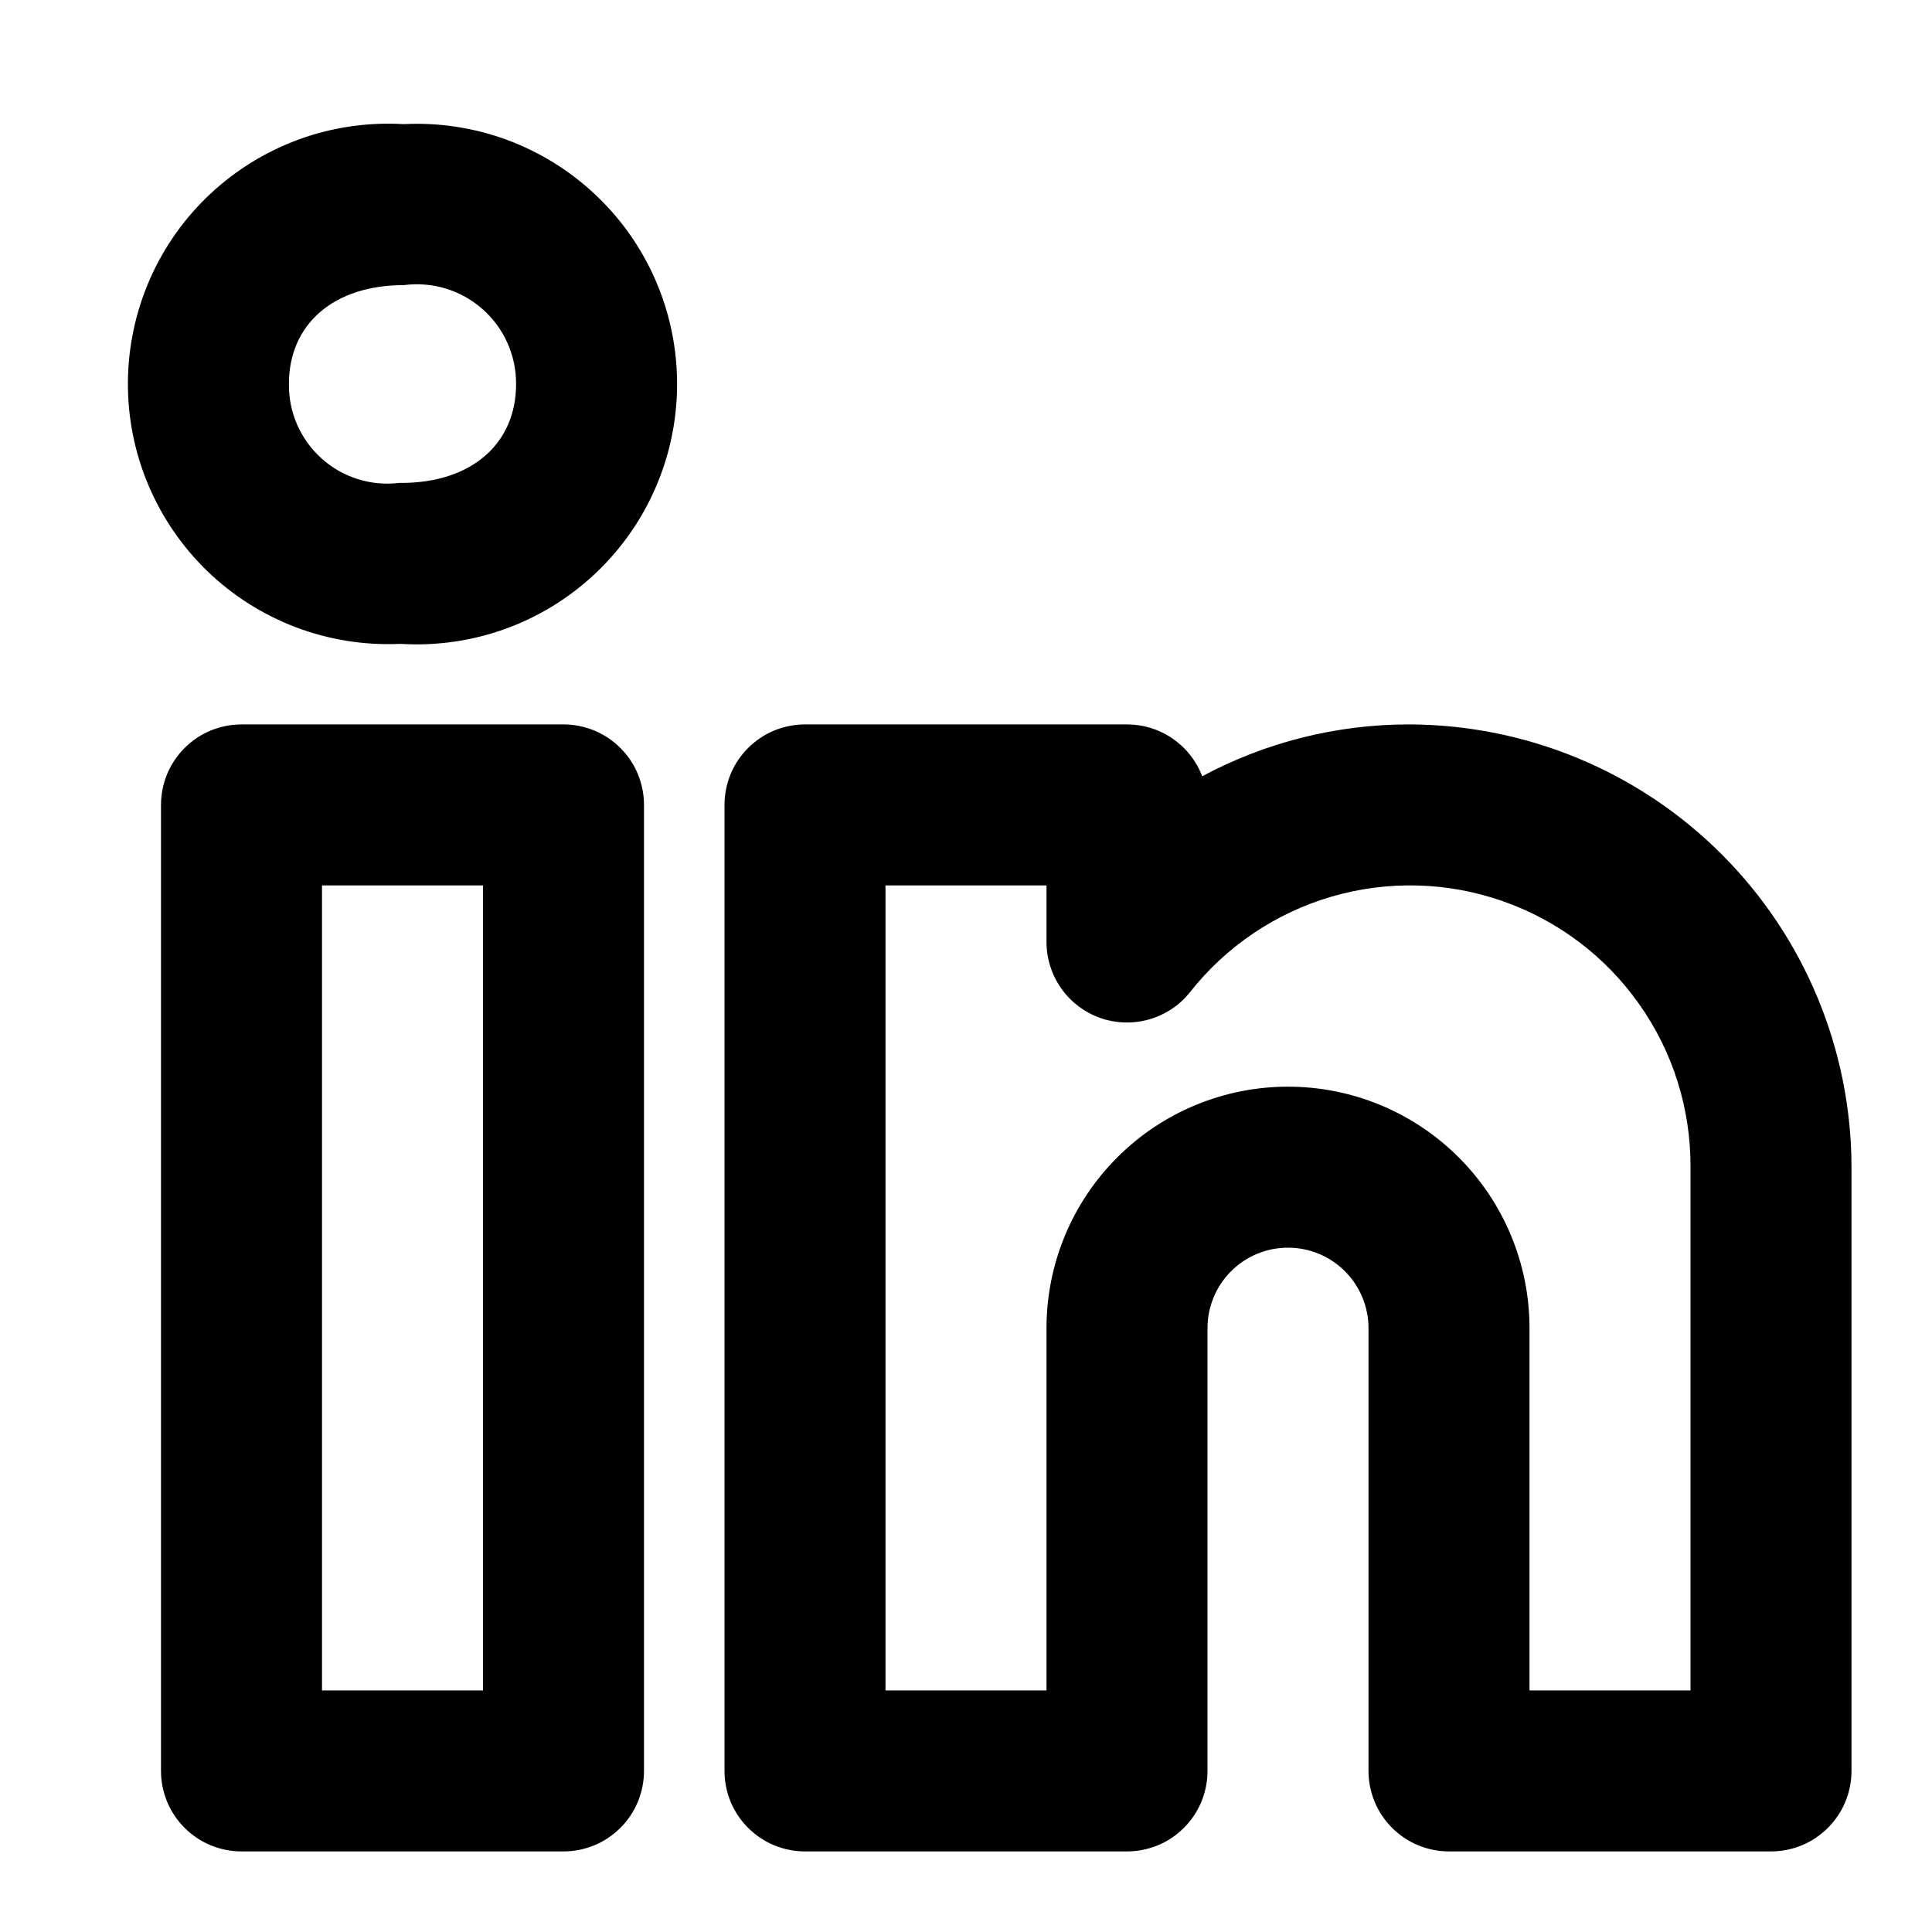
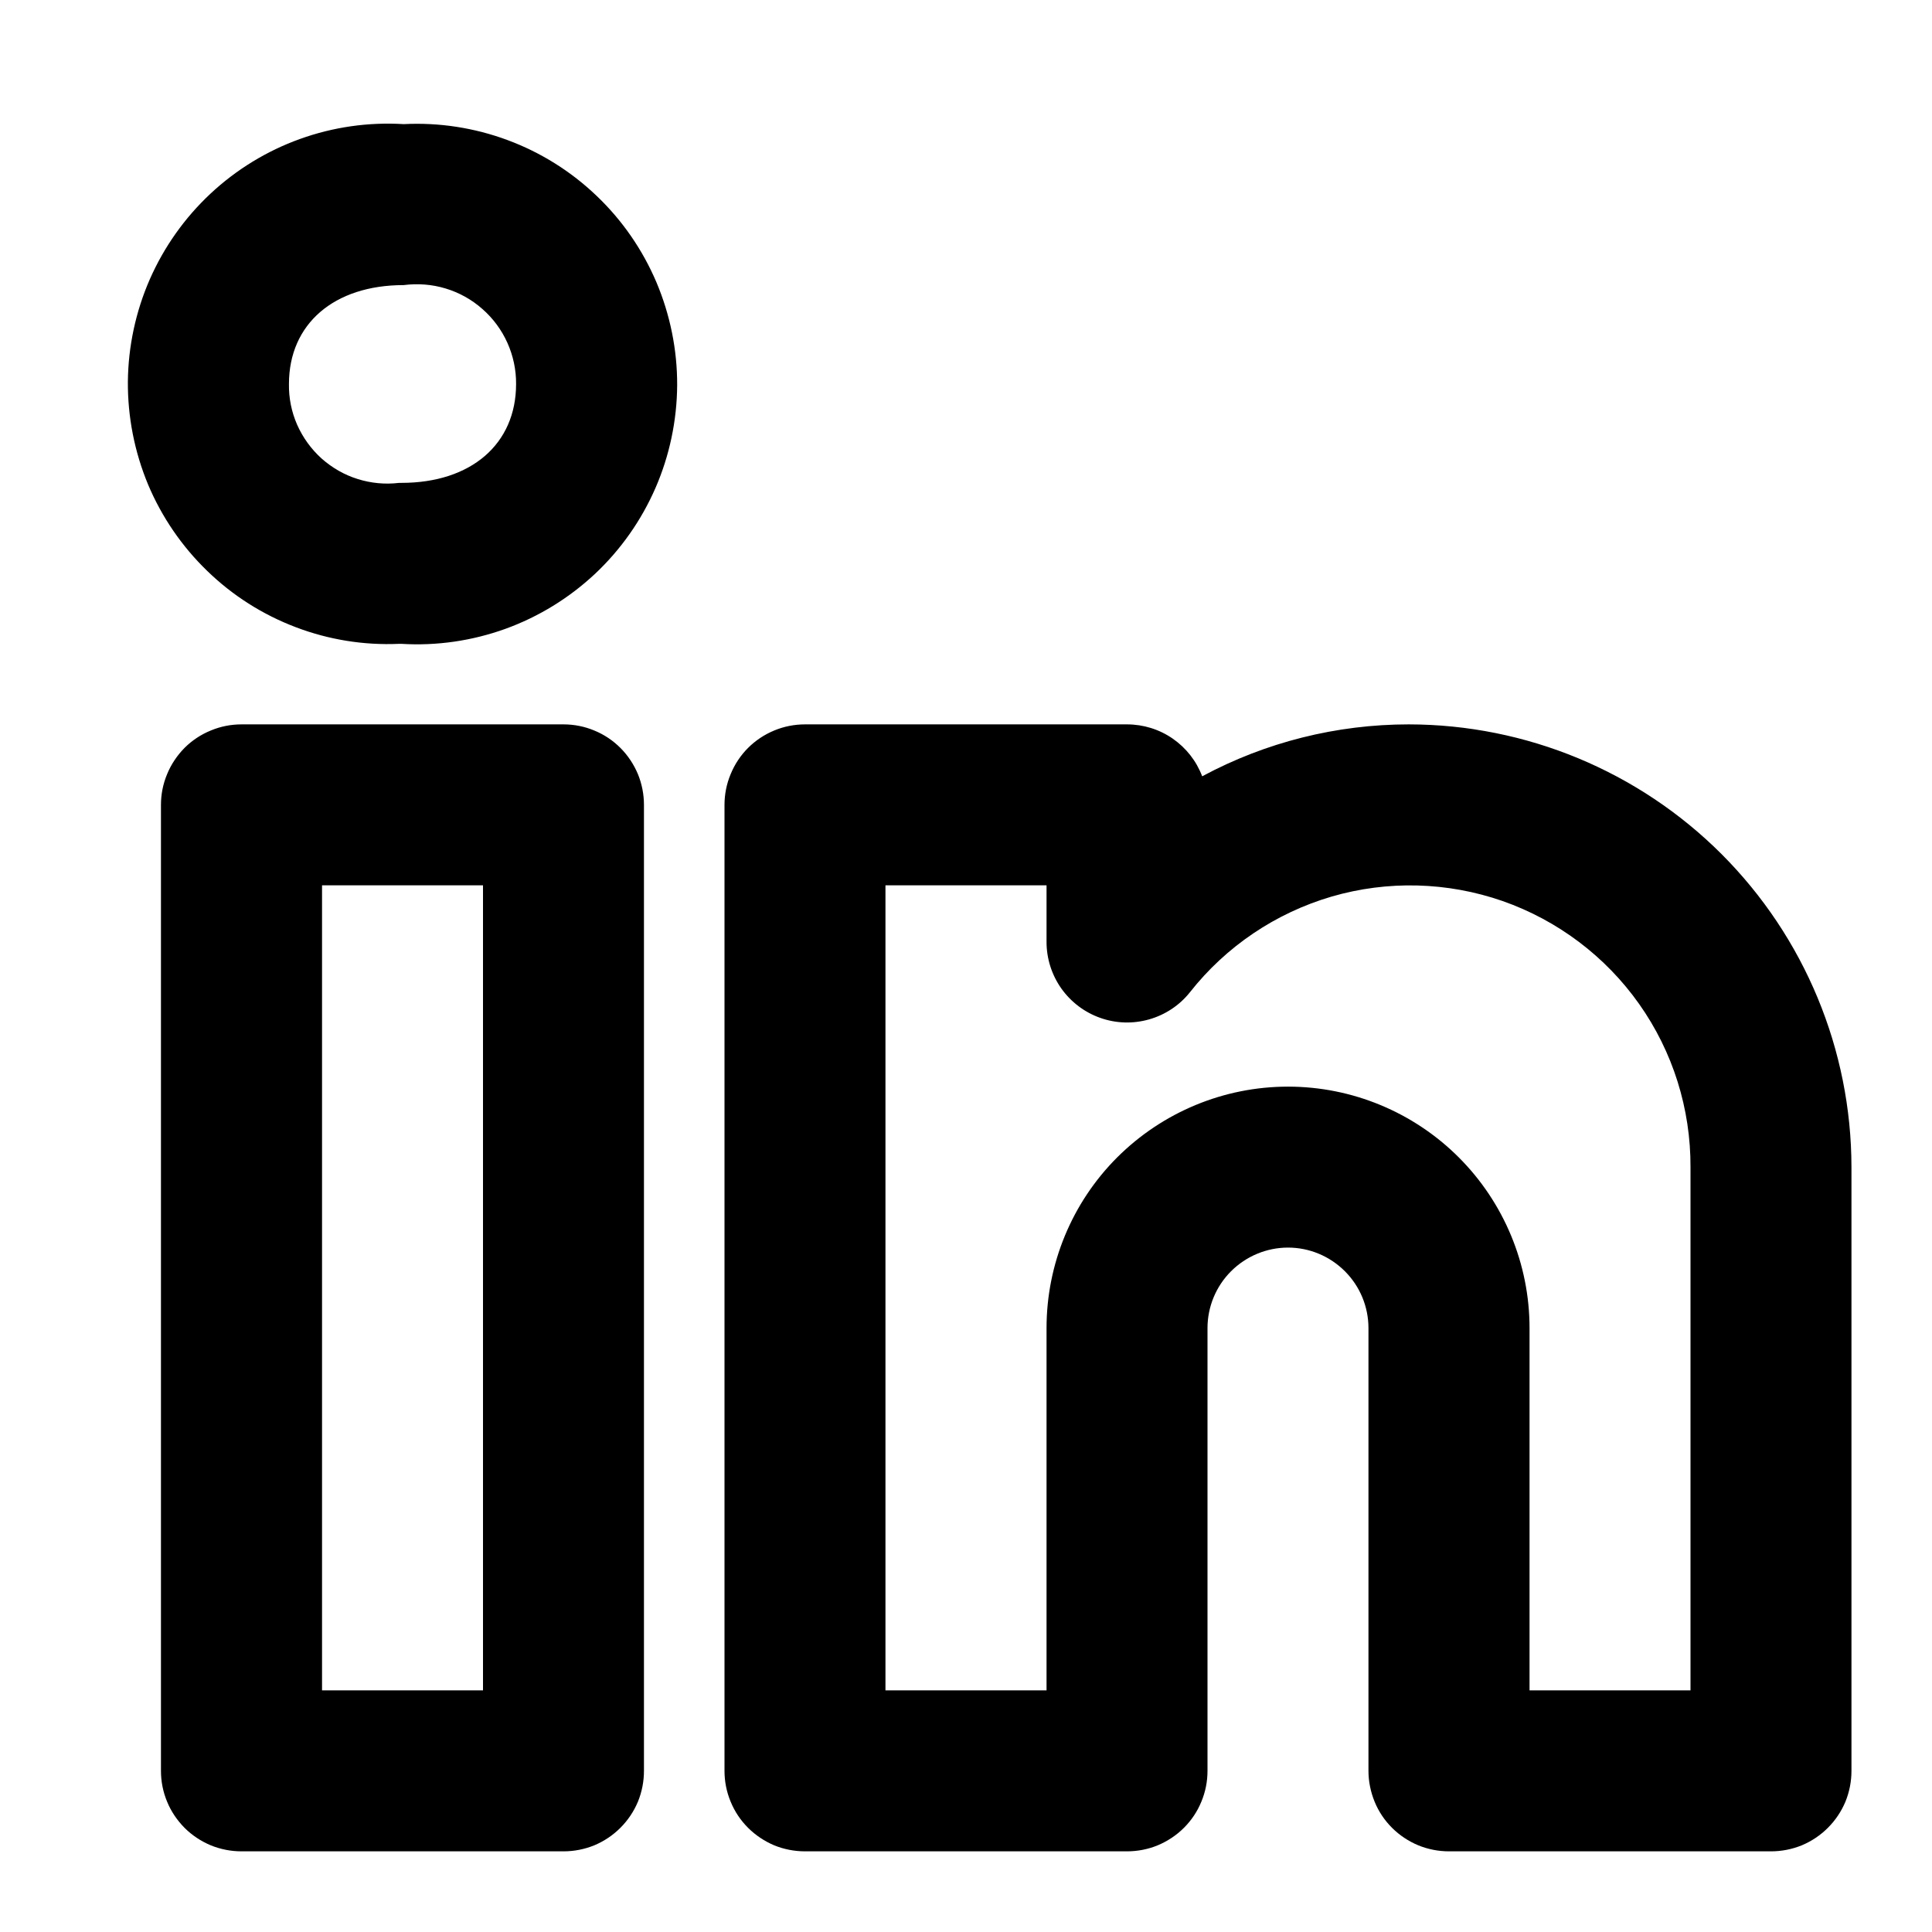
- <svg xmlns="http://www.w3.org/2000/svg" width="24" height="24" viewBox="0 0 24 24" fill="none">
-   <path d="M17.5 8.999C16.605 8.999 15.723 9.22 14.934 9.643C14.863 9.454 14.735 9.291 14.568 9.176C14.401 9.06 14.203 8.999 14 8.999H10C9.869 8.999 9.739 9.025 9.617 9.075C9.496 9.125 9.386 9.199 9.293 9.292C9.2 9.385 9.126 9.495 9.076 9.616C9.026 9.738 9 9.868 9 9.999V21.999C9 22.13 9.026 22.26 9.076 22.382C9.126 22.503 9.2 22.613 9.293 22.706C9.386 22.799 9.496 22.873 9.617 22.923C9.739 22.973 9.869 22.999 10 22.999H14C14.131 22.999 14.261 22.973 14.383 22.923C14.504 22.873 14.614 22.799 14.707 22.706C14.8 22.613 14.874 22.503 14.924 22.382C14.974 22.26 15 22.13 15 21.999V16.499C15 16.234 15.105 15.979 15.293 15.792C15.48 15.604 15.735 15.499 16 15.499C16.265 15.499 16.52 15.604 16.707 15.792C16.895 15.979 17 16.234 17 16.499V21.999C17 22.13 17.026 22.26 17.076 22.382C17.126 22.503 17.2 22.613 17.293 22.706C17.386 22.799 17.496 22.873 17.617 22.923C17.739 22.973 17.869 22.999 18 22.999H22C22.131 22.999 22.261 22.973 22.383 22.923C22.504 22.873 22.614 22.799 22.707 22.706C22.8 22.613 22.874 22.503 22.924 22.382C22.974 22.26 23 22.13 23 21.999V14.499C22.998 13.041 22.418 11.643 21.387 10.612C20.356 9.581 18.958 9.001 17.5 8.999ZM21 20.999H19V16.499C19 15.703 18.684 14.94 18.121 14.378C17.559 13.815 16.796 13.499 16 13.499C15.204 13.499 14.441 13.815 13.879 14.378C13.316 14.94 13 15.703 13 16.499V20.999H11V10.999H13V11.702C13 11.909 13.065 12.111 13.184 12.28C13.304 12.449 13.474 12.577 13.669 12.646C13.865 12.714 14.077 12.72 14.276 12.663C14.475 12.606 14.652 12.489 14.781 12.327C15.23 11.757 15.846 11.341 16.542 11.138C17.238 10.935 17.981 10.954 18.666 11.194C19.351 11.433 19.944 11.88 20.362 12.473C20.781 13.065 21.004 13.774 21 14.499V20.999ZM7 8.999H3C2.869 8.999 2.739 9.025 2.617 9.075C2.496 9.125 2.386 9.199 2.293 9.292C2.2 9.385 2.126 9.495 2.076 9.616C2.026 9.738 2 9.868 2 9.999V21.999C2 22.13 2.026 22.26 2.076 22.382C2.126 22.503 2.2 22.613 2.293 22.706C2.386 22.799 2.496 22.873 2.617 22.923C2.739 22.973 2.869 22.999 3 22.999H7C7.131 22.999 7.261 22.973 7.383 22.923C7.504 22.873 7.614 22.799 7.707 22.706C7.8 22.613 7.874 22.503 7.924 22.382C7.974 22.26 8 22.13 8 21.999V9.999C8 9.868 7.974 9.738 7.924 9.616C7.874 9.495 7.8 9.385 7.707 9.292C7.614 9.199 7.504 9.125 7.383 9.075C7.261 9.025 7.131 8.999 7 8.999ZM6 20.999H4V10.999H6V20.999ZM5.015 1.542C4.577 1.516 4.139 1.579 3.726 1.727C3.314 1.876 2.936 2.107 2.615 2.406C2.295 2.705 2.038 3.066 1.862 3.468C1.686 3.869 1.593 4.302 1.589 4.741C1.585 5.179 1.67 5.614 1.84 6.018C2.009 6.422 2.259 6.788 2.574 7.093C2.889 7.398 3.263 7.635 3.673 7.791C4.083 7.947 4.52 8.017 4.958 7.999H4.986C5.425 8.025 5.865 7.961 6.278 7.812C6.691 7.662 7.07 7.43 7.39 7.129C7.711 6.828 7.967 6.465 8.142 6.062C8.318 5.659 8.409 5.225 8.411 4.785C8.413 4.346 8.326 3.91 8.154 3.506C7.982 3.101 7.729 2.736 7.411 2.433C7.093 2.129 6.717 1.894 6.305 1.74C5.893 1.587 5.454 1.52 5.015 1.542H5.015ZM4.986 5.999H4.958C4.785 6.02 4.61 6.004 4.443 5.951C4.277 5.899 4.124 5.812 3.995 5.695C3.865 5.579 3.762 5.436 3.692 5.277C3.622 5.117 3.587 4.945 3.589 4.77C3.589 4.024 4.148 3.542 5.015 3.542C5.189 3.519 5.367 3.533 5.536 3.584C5.704 3.635 5.86 3.722 5.992 3.838C6.125 3.955 6.231 4.098 6.303 4.259C6.375 4.42 6.412 4.594 6.411 4.77C6.411 5.517 5.852 5.999 4.986 5.999Z" fill="black" />
+ <svg xmlns="http://www.w3.org/2000/svg" width="16" height="16" viewBox="0 0 16 16" fill="none">
+   <path d="M11.667 5.999C11.07 5.999 10.482 6.146 9.956 6.429C9.908 6.302 9.823 6.194 9.712 6.117C9.601 6.04 9.469 5.999 9.333 5.999H6.667C6.579 5.999 6.492 6.016 6.411 6.05C6.331 6.083 6.257 6.132 6.195 6.194C6.133 6.256 6.084 6.33 6.051 6.411C6.017 6.492 6 6.578 6 6.666V14.666C6 14.753 6.017 14.84 6.051 14.921C6.084 15.002 6.133 15.075 6.195 15.137C6.257 15.199 6.331 15.248 6.411 15.282C6.492 15.315 6.579 15.332 6.667 15.332H9.333C9.421 15.332 9.508 15.315 9.588 15.282C9.669 15.248 9.743 15.199 9.805 15.137C9.867 15.075 9.916 15.002 9.949 14.921C9.983 14.84 10 14.753 10 14.666V10.999C10 10.822 10.07 10.653 10.195 10.528C10.32 10.403 10.49 10.332 10.667 10.332C10.844 10.332 11.013 10.403 11.138 10.528C11.263 10.653 11.333 10.822 11.333 10.999V14.666C11.333 14.753 11.351 14.84 11.384 14.921C11.417 15.002 11.466 15.075 11.528 15.137C11.59 15.199 11.664 15.248 11.745 15.282C11.826 15.315 11.912 15.332 12 15.332H14.667C14.754 15.332 14.841 15.315 14.922 15.282C15.003 15.248 15.076 15.199 15.138 15.137C15.2 15.075 15.249 15.002 15.283 14.921C15.316 14.84 15.333 14.753 15.333 14.666V9.666C15.332 8.694 14.945 7.762 14.258 7.074C13.571 6.387 12.639 6 11.667 5.999V5.999ZM14 13.999H12.667V10.999C12.667 10.469 12.456 9.96 12.081 9.585C11.706 9.21 11.197 8.999 10.667 8.999C10.136 8.999 9.628 9.21 9.252 9.585C8.877 9.96 8.667 10.469 8.667 10.999V13.999H7.333V7.332H8.667V7.801C8.667 7.939 8.71 8.074 8.79 8.187C8.87 8.299 8.982 8.384 9.113 8.43C9.243 8.476 9.384 8.48 9.517 8.442C9.65 8.404 9.768 8.326 9.854 8.218C10.153 7.838 10.564 7.561 11.028 7.425C11.492 7.29 11.987 7.303 12.444 7.462C12.9 7.622 13.296 7.92 13.575 8.315C13.854 8.71 14.002 9.182 14 9.666V13.999ZM4.667 5.999H2C1.912 5.999 1.826 6.016 1.745 6.05C1.664 6.083 1.59 6.132 1.528 6.194C1.467 6.256 1.417 6.33 1.384 6.411C1.35 6.492 1.333 6.578 1.333 6.666V14.666C1.333 14.753 1.35 14.84 1.384 14.921C1.417 15.002 1.467 15.075 1.528 15.137C1.59 15.199 1.664 15.248 1.745 15.282C1.826 15.315 1.912 15.332 2 15.332H4.667C4.754 15.332 4.841 15.315 4.922 15.282C5.003 15.248 5.076 15.199 5.138 15.137C5.2 15.075 5.249 15.002 5.283 14.921C5.316 14.84 5.333 14.753 5.333 14.666V6.666C5.333 6.578 5.316 6.492 5.283 6.411C5.249 6.33 5.2 6.256 5.138 6.194C5.076 6.132 5.003 6.083 4.922 6.05C4.841 6.016 4.754 5.999 4.667 5.999V5.999ZM4 13.999H2.667V7.332H4V13.999ZM3.343 1.028C3.051 1.01 2.759 1.052 2.484 1.151C2.209 1.25 1.957 1.404 1.743 1.604C1.53 1.803 1.359 2.044 1.241 2.312C1.124 2.579 1.062 2.868 1.059 3.16C1.057 3.453 1.114 3.742 1.226 4.012C1.339 4.281 1.506 4.525 1.716 4.728C1.926 4.932 2.175 5.09 2.449 5.194C2.722 5.298 3.013 5.345 3.305 5.332H3.324C3.617 5.35 3.91 5.307 4.185 5.208C4.461 5.108 4.713 4.953 4.927 4.753C5.141 4.552 5.311 4.31 5.428 4.042C5.545 3.773 5.606 3.483 5.608 3.19C5.609 2.897 5.55 2.607 5.436 2.337C5.321 2.067 5.153 1.824 4.941 1.622C4.729 1.419 4.478 1.262 4.203 1.16C3.928 1.058 3.636 1.013 3.343 1.028H3.343ZM3.324 3.999H3.305C3.19 4.013 3.073 4.002 2.962 3.967C2.852 3.933 2.75 3.874 2.663 3.797C2.577 3.719 2.508 3.624 2.461 3.518C2.414 3.411 2.391 3.296 2.393 3.18C2.393 2.683 2.766 2.361 3.343 2.361C3.46 2.346 3.578 2.355 3.69 2.389C3.803 2.423 3.907 2.481 3.995 2.559C4.083 2.636 4.154 2.732 4.202 2.839C4.25 2.946 4.275 3.063 4.274 3.18C4.274 3.678 3.901 3.999 3.324 3.999Z" fill="black" />
</svg>
